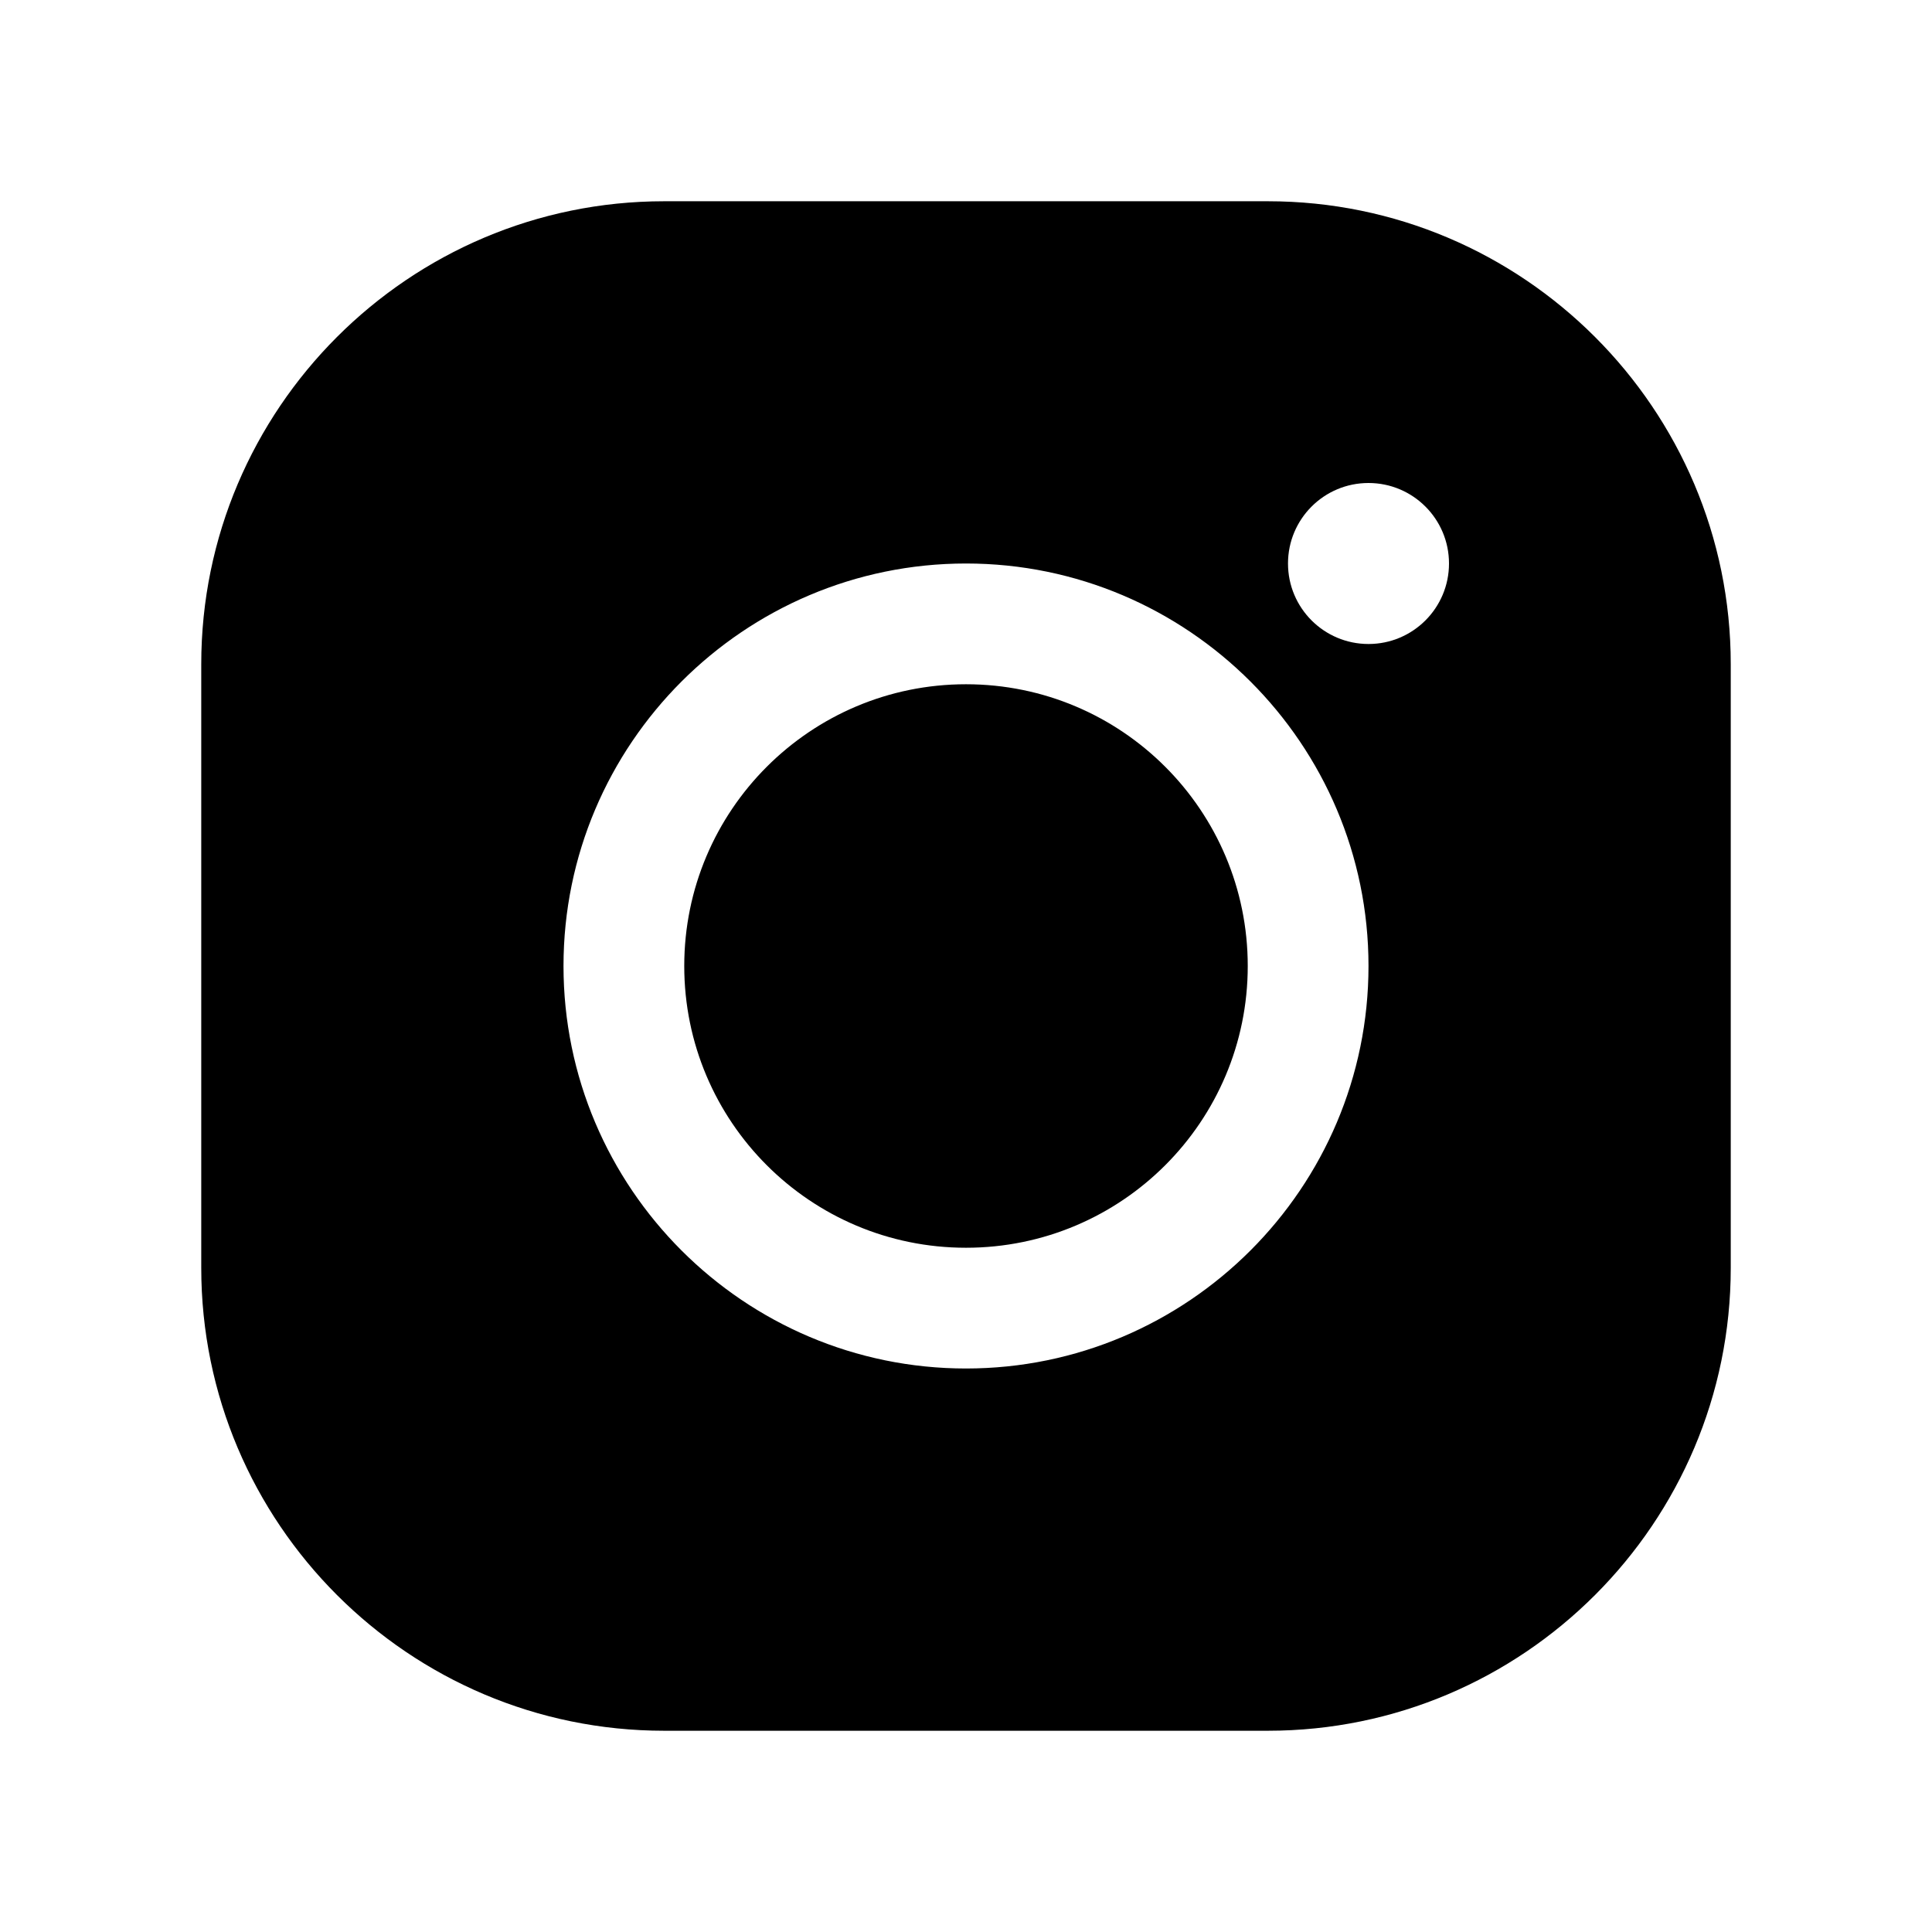
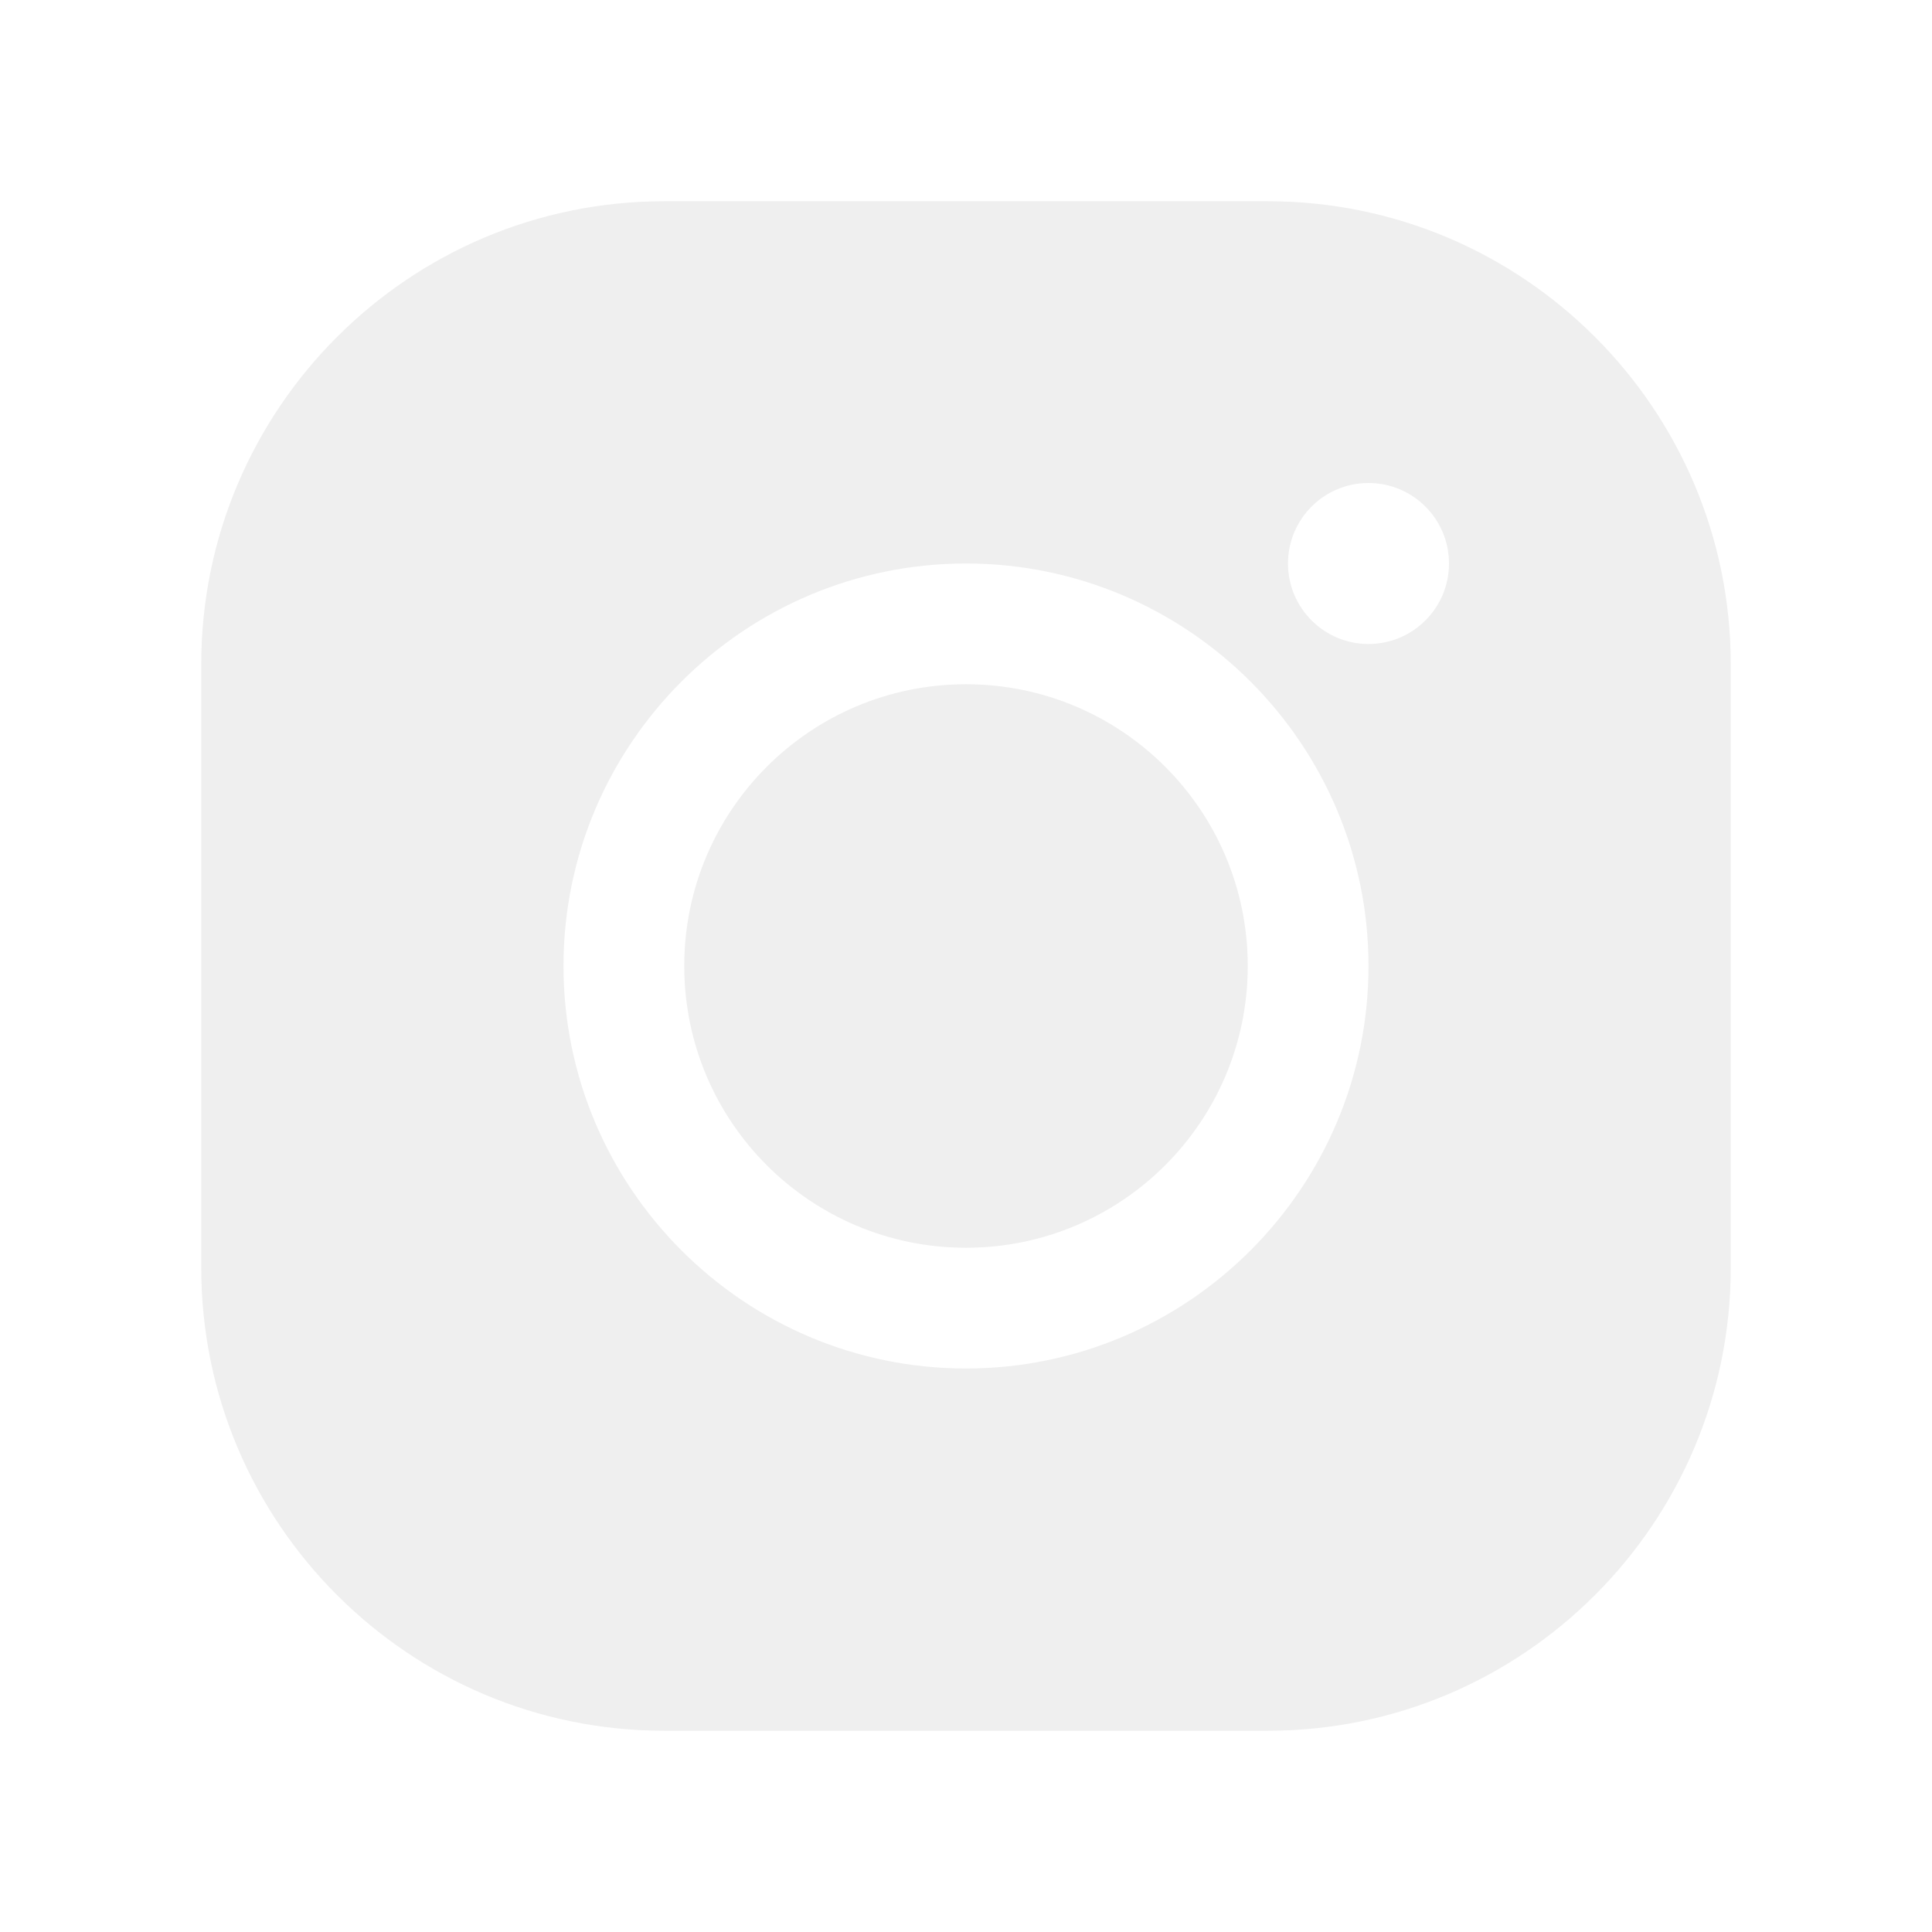
- <svg xmlns="http://www.w3.org/2000/svg" fill="#000000" viewBox="0 0 48 48" width="48px" height="48px">
+ <svg xmlns="http://www.w3.org/2000/svg" fill="#EFEFEF" viewBox="0 0 48 48" width="48px" height="48px">
  <path d="M 16.5 5 C 10.159 5 5 10.159 5 16.5 L 5 31.5 C 5 37.841 10.159 43 16.5 43 L 31.5 43 C 37.841 43 43 37.841 43 31.5 L 43 16.5 C 43 10.159 37.841 5 31.5 5 L 16.5 5 z M 34 12 C 35.105 12 36 12.895 36 14 C 36 15.104 35.105 16 34 16 C 32.895 16 32 15.104 32 14 C 32 12.895 32.895 12 34 12 z M 24 14 C 29.514 14 34 18.486 34 24 C 34 29.514 29.514 34 24 34 C 18.486 34 14 29.514 14 24 C 14 18.486 18.486 14 24 14 z M 24 17 A 7 7 0 1 0 24 31 A 7 7 0 1 0 24 17 z" />
</svg>
